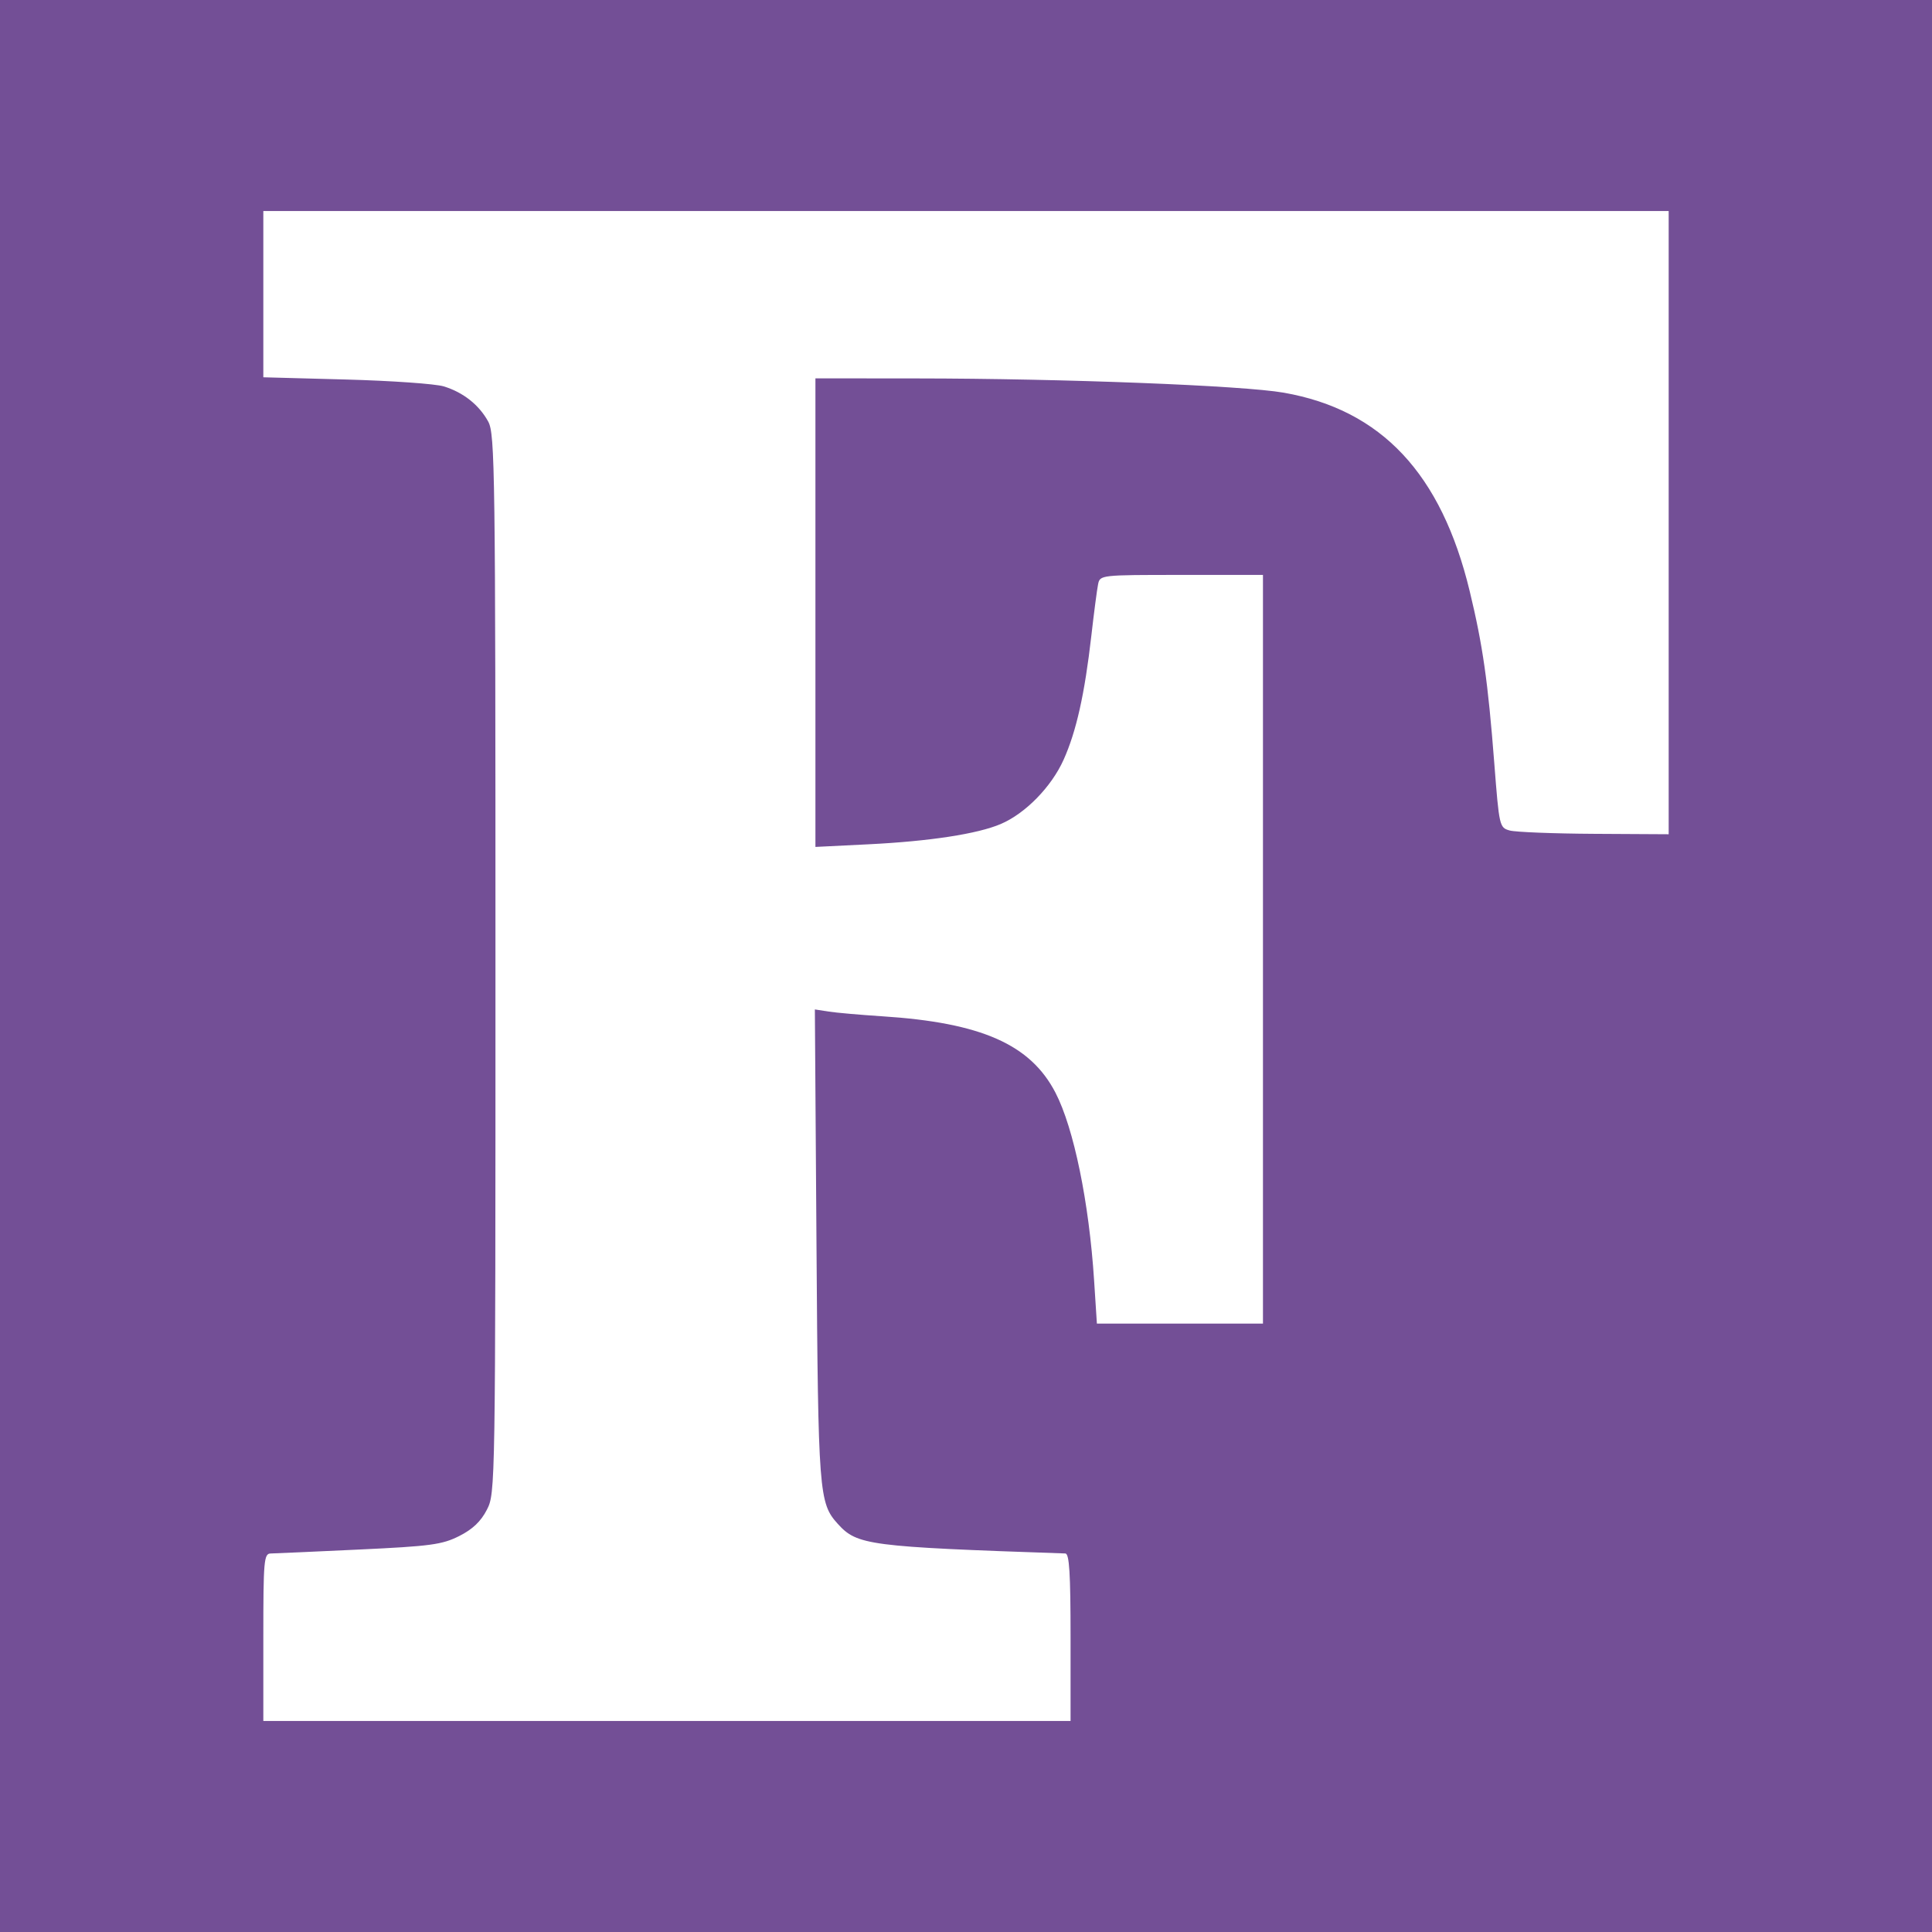
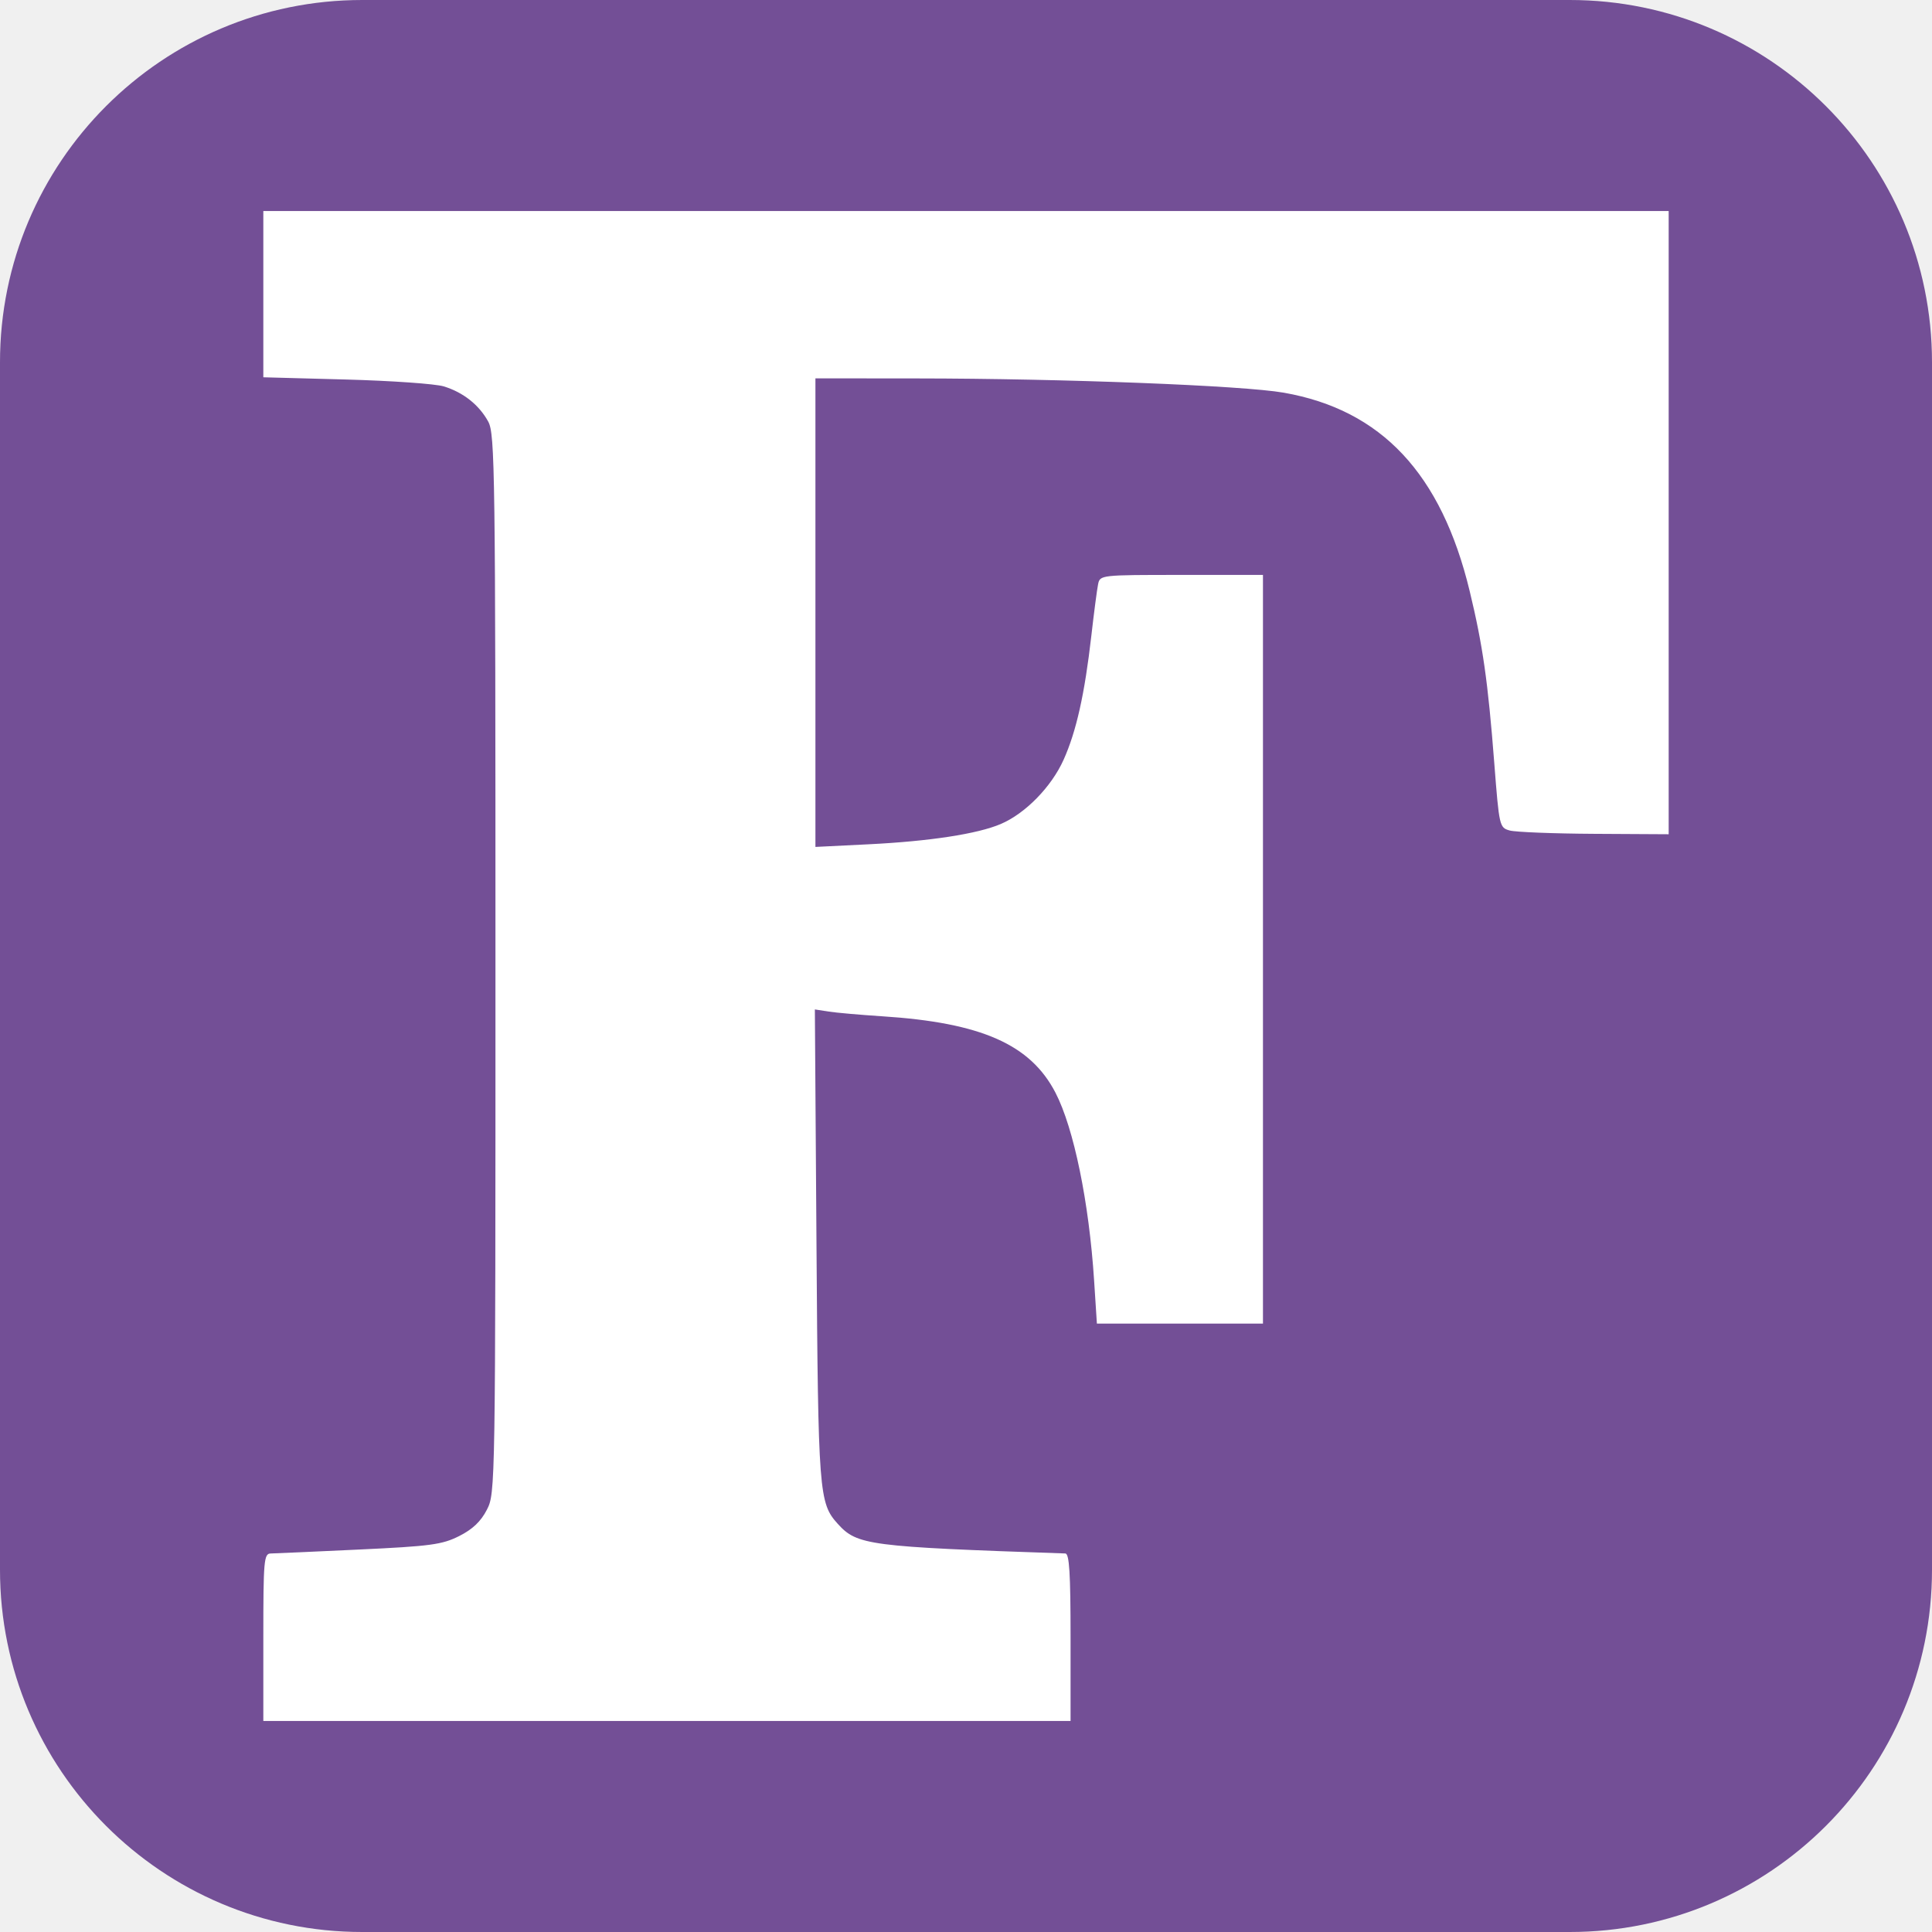
<svg xmlns="http://www.w3.org/2000/svg" width="256px" height="256px" viewBox="0 0 256 256" version="1.1" preserveAspectRatio="xMidYMid">
  <g>
-     <rect fill="#734F96" x="0" y="0" width="256" height="256" />
+     <path d="M48,0 L208,0 C234.51,0 256,21.49 256,48 L256,208 C256,234.51 234.51,256 208,256 L48,256 C21.49,256 0,234.51 0,208 L0,48 C0,21.49 21.49,0 48,0 Z" fill="#734F96" />
    <path d="M34.892,216.951 C34.892,206.772 34.971,205.865 35.862,205.846 C36.396,205.836 41.659,205.6 47.559,205.323 C57.06,204.877 58.577,204.674 60.831,203.542 C62.613,202.648 63.717,201.6 64.514,200.048 C65.643,197.847 65.651,197.337 65.651,127.723 C65.651,62.307 65.587,57.498 64.692,55.863 C63.481,53.649 61.38,51.986 58.798,51.197 C57.69,50.859 51.858,50.449 45.838,50.287 L34.892,49.992 L34.892,38.978 L34.892,27.965 L128,27.965 L221.108,27.965 L221.108,69.253 L221.108,110.542 L211.271,110.487 C205.86,110.457 200.81,110.258 200.048,110.046 C198.685,109.668 198.651,109.518 197.998,101.096 C197.16,90.286 196.475,85.499 194.737,78.308 C190.98,62.763 183.051,54.305 170.105,52.033 C164.673,51.08 140.974,50.159 121.488,50.144 L108.048,50.133 L108.048,81.178 L108.048,112.222 L115.115,111.872 C123.193,111.471 129.544,110.496 132.61,109.184 C135.875,107.788 139.322,104.26 140.936,100.663 C142.622,96.906 143.725,91.969 144.611,84.217 C144.959,81.169 145.359,78.114 145.5,77.428 C145.755,76.186 145.802,76.181 156.553,76.181 L167.349,76.181 L167.349,125.783 L167.349,175.385 L156.346,175.385 L145.344,175.385 L144.974,169.663 C144.304,159.301 142.286,149.488 139.862,144.8 C136.548,138.391 130.026,135.51 116.916,134.665 C114.02,134.478 110.823,134.197 109.812,134.04 L107.974,133.755 L108.189,164.962 C108.415,197.876 108.513,199.162 111.011,201.92 C113.579,204.756 115.076,204.951 141.163,205.843 C141.693,205.86 141.855,208.466 141.855,216.951 L141.855,228.035 L88.374,228.035 L34.892,228.035 L34.892,216.951 Z" fill="#FFFFFF" />
  </g>
</svg>
